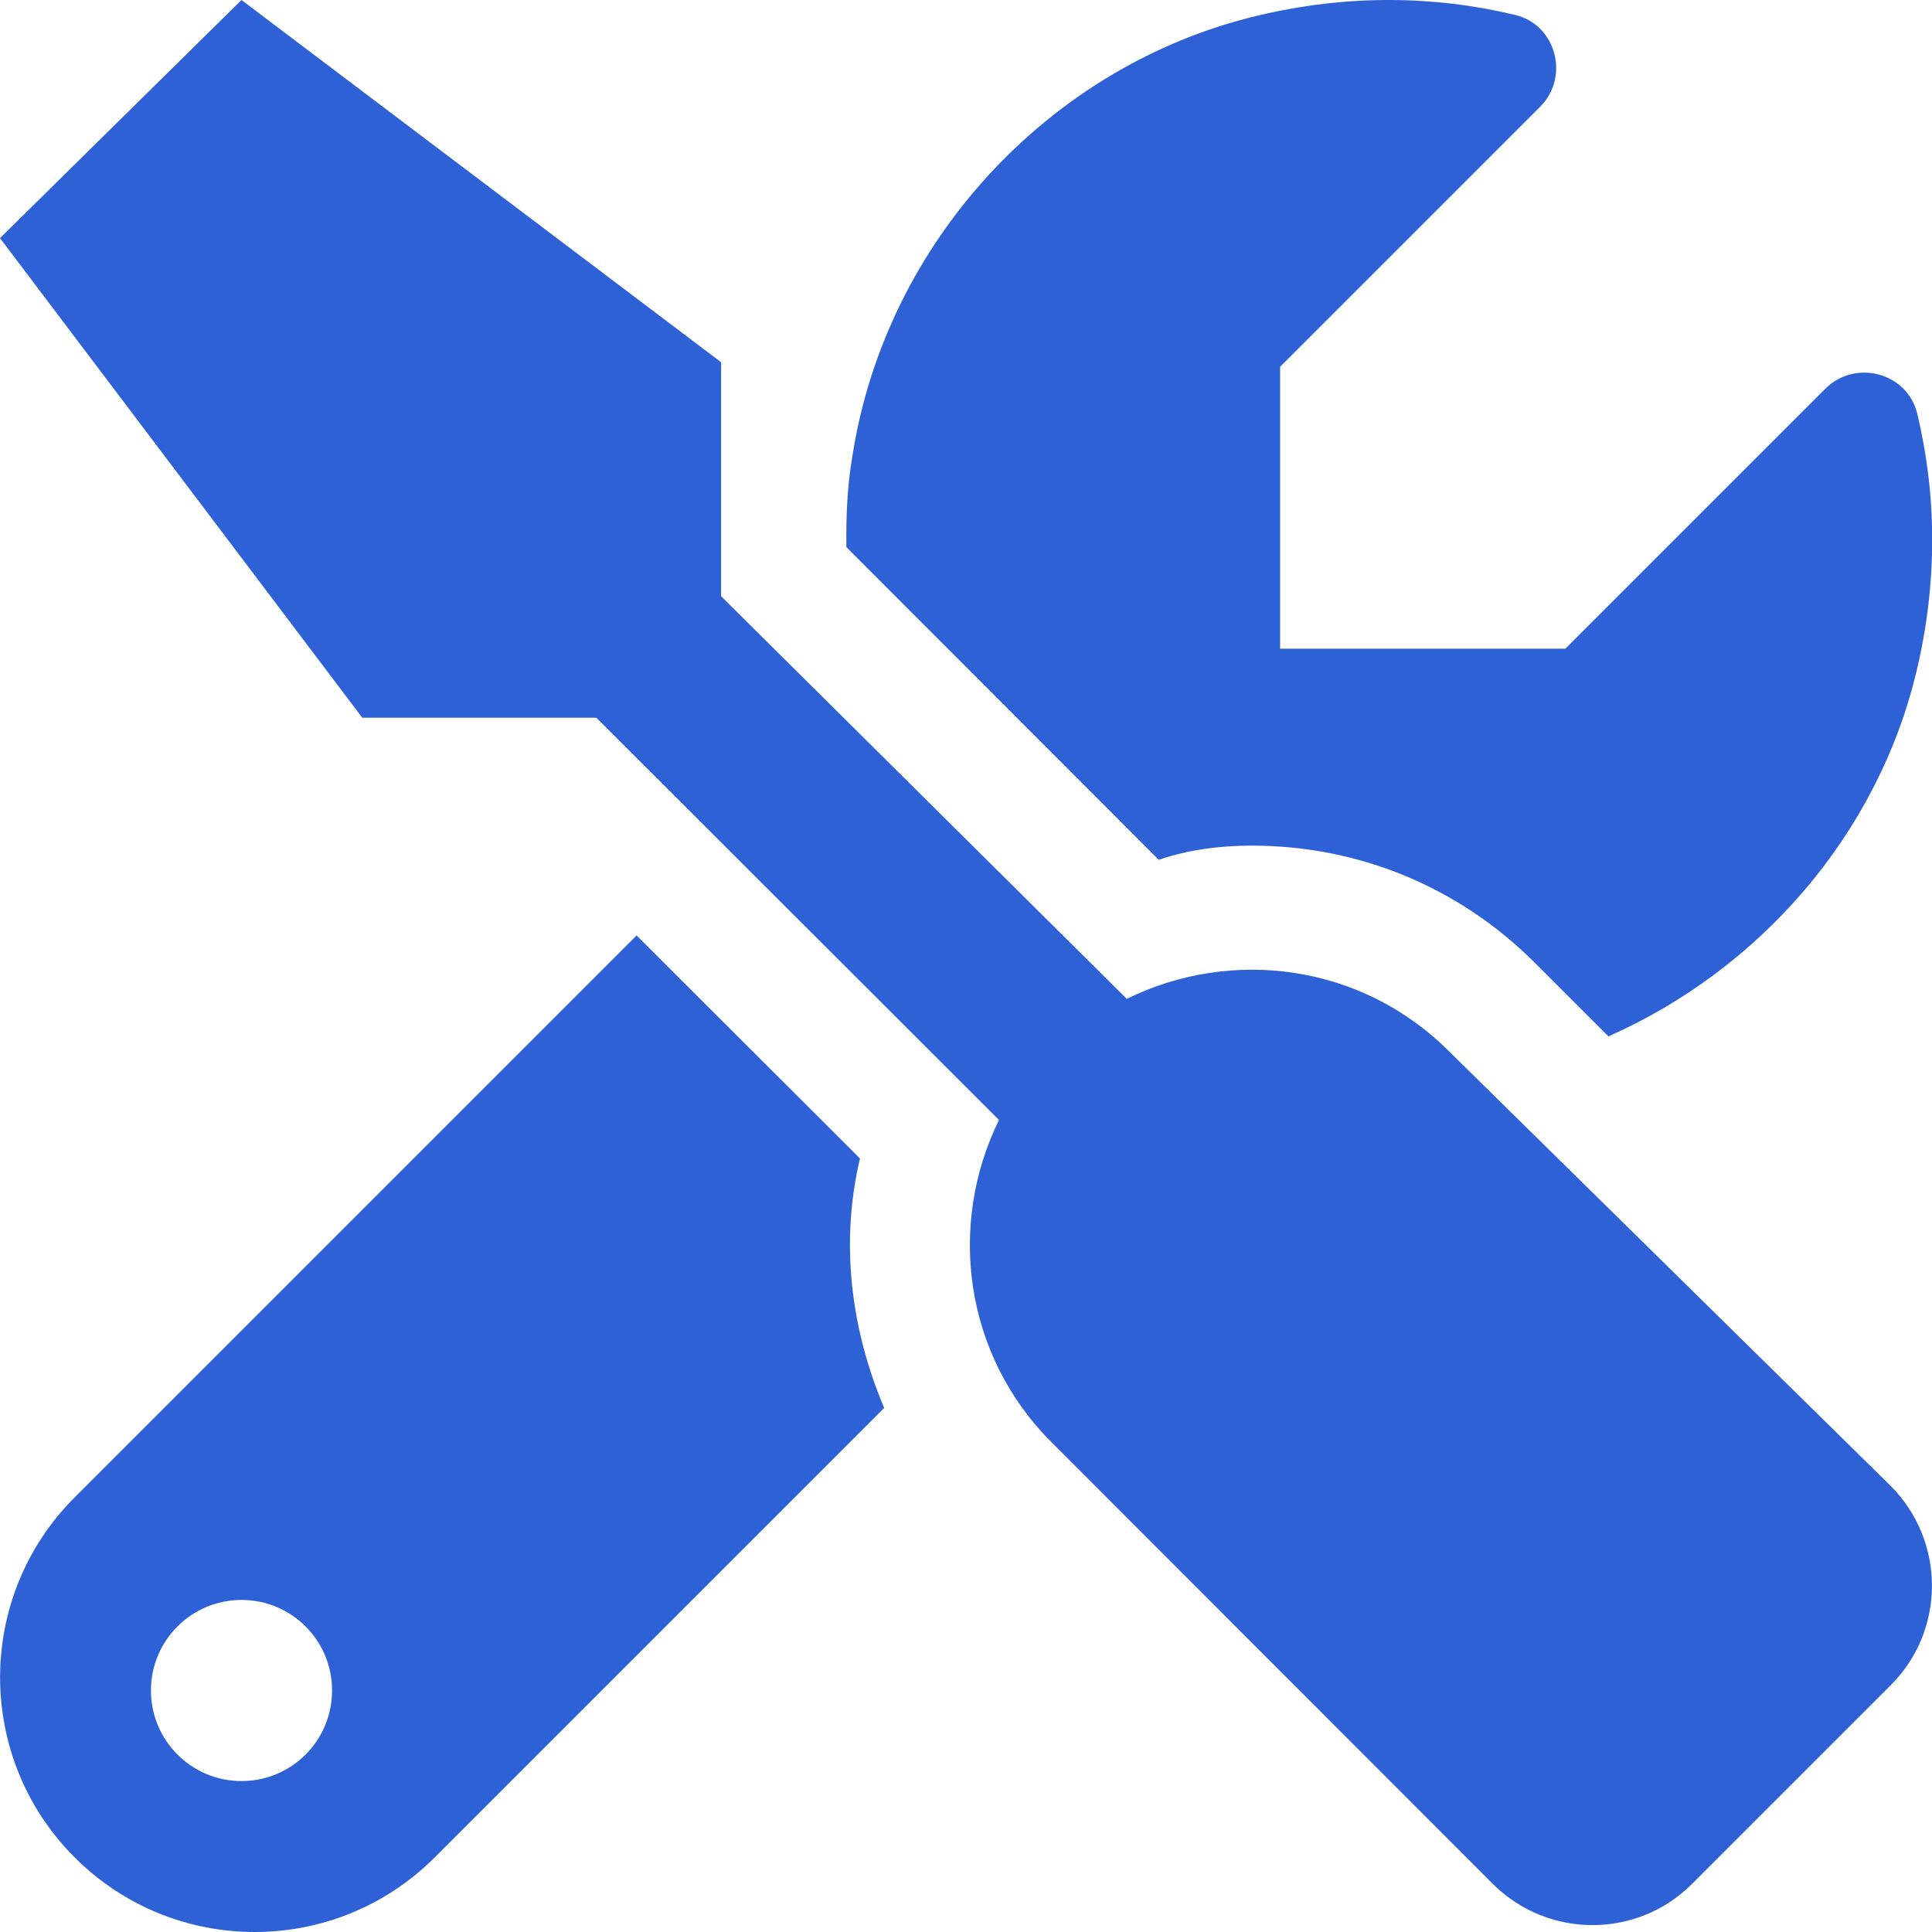
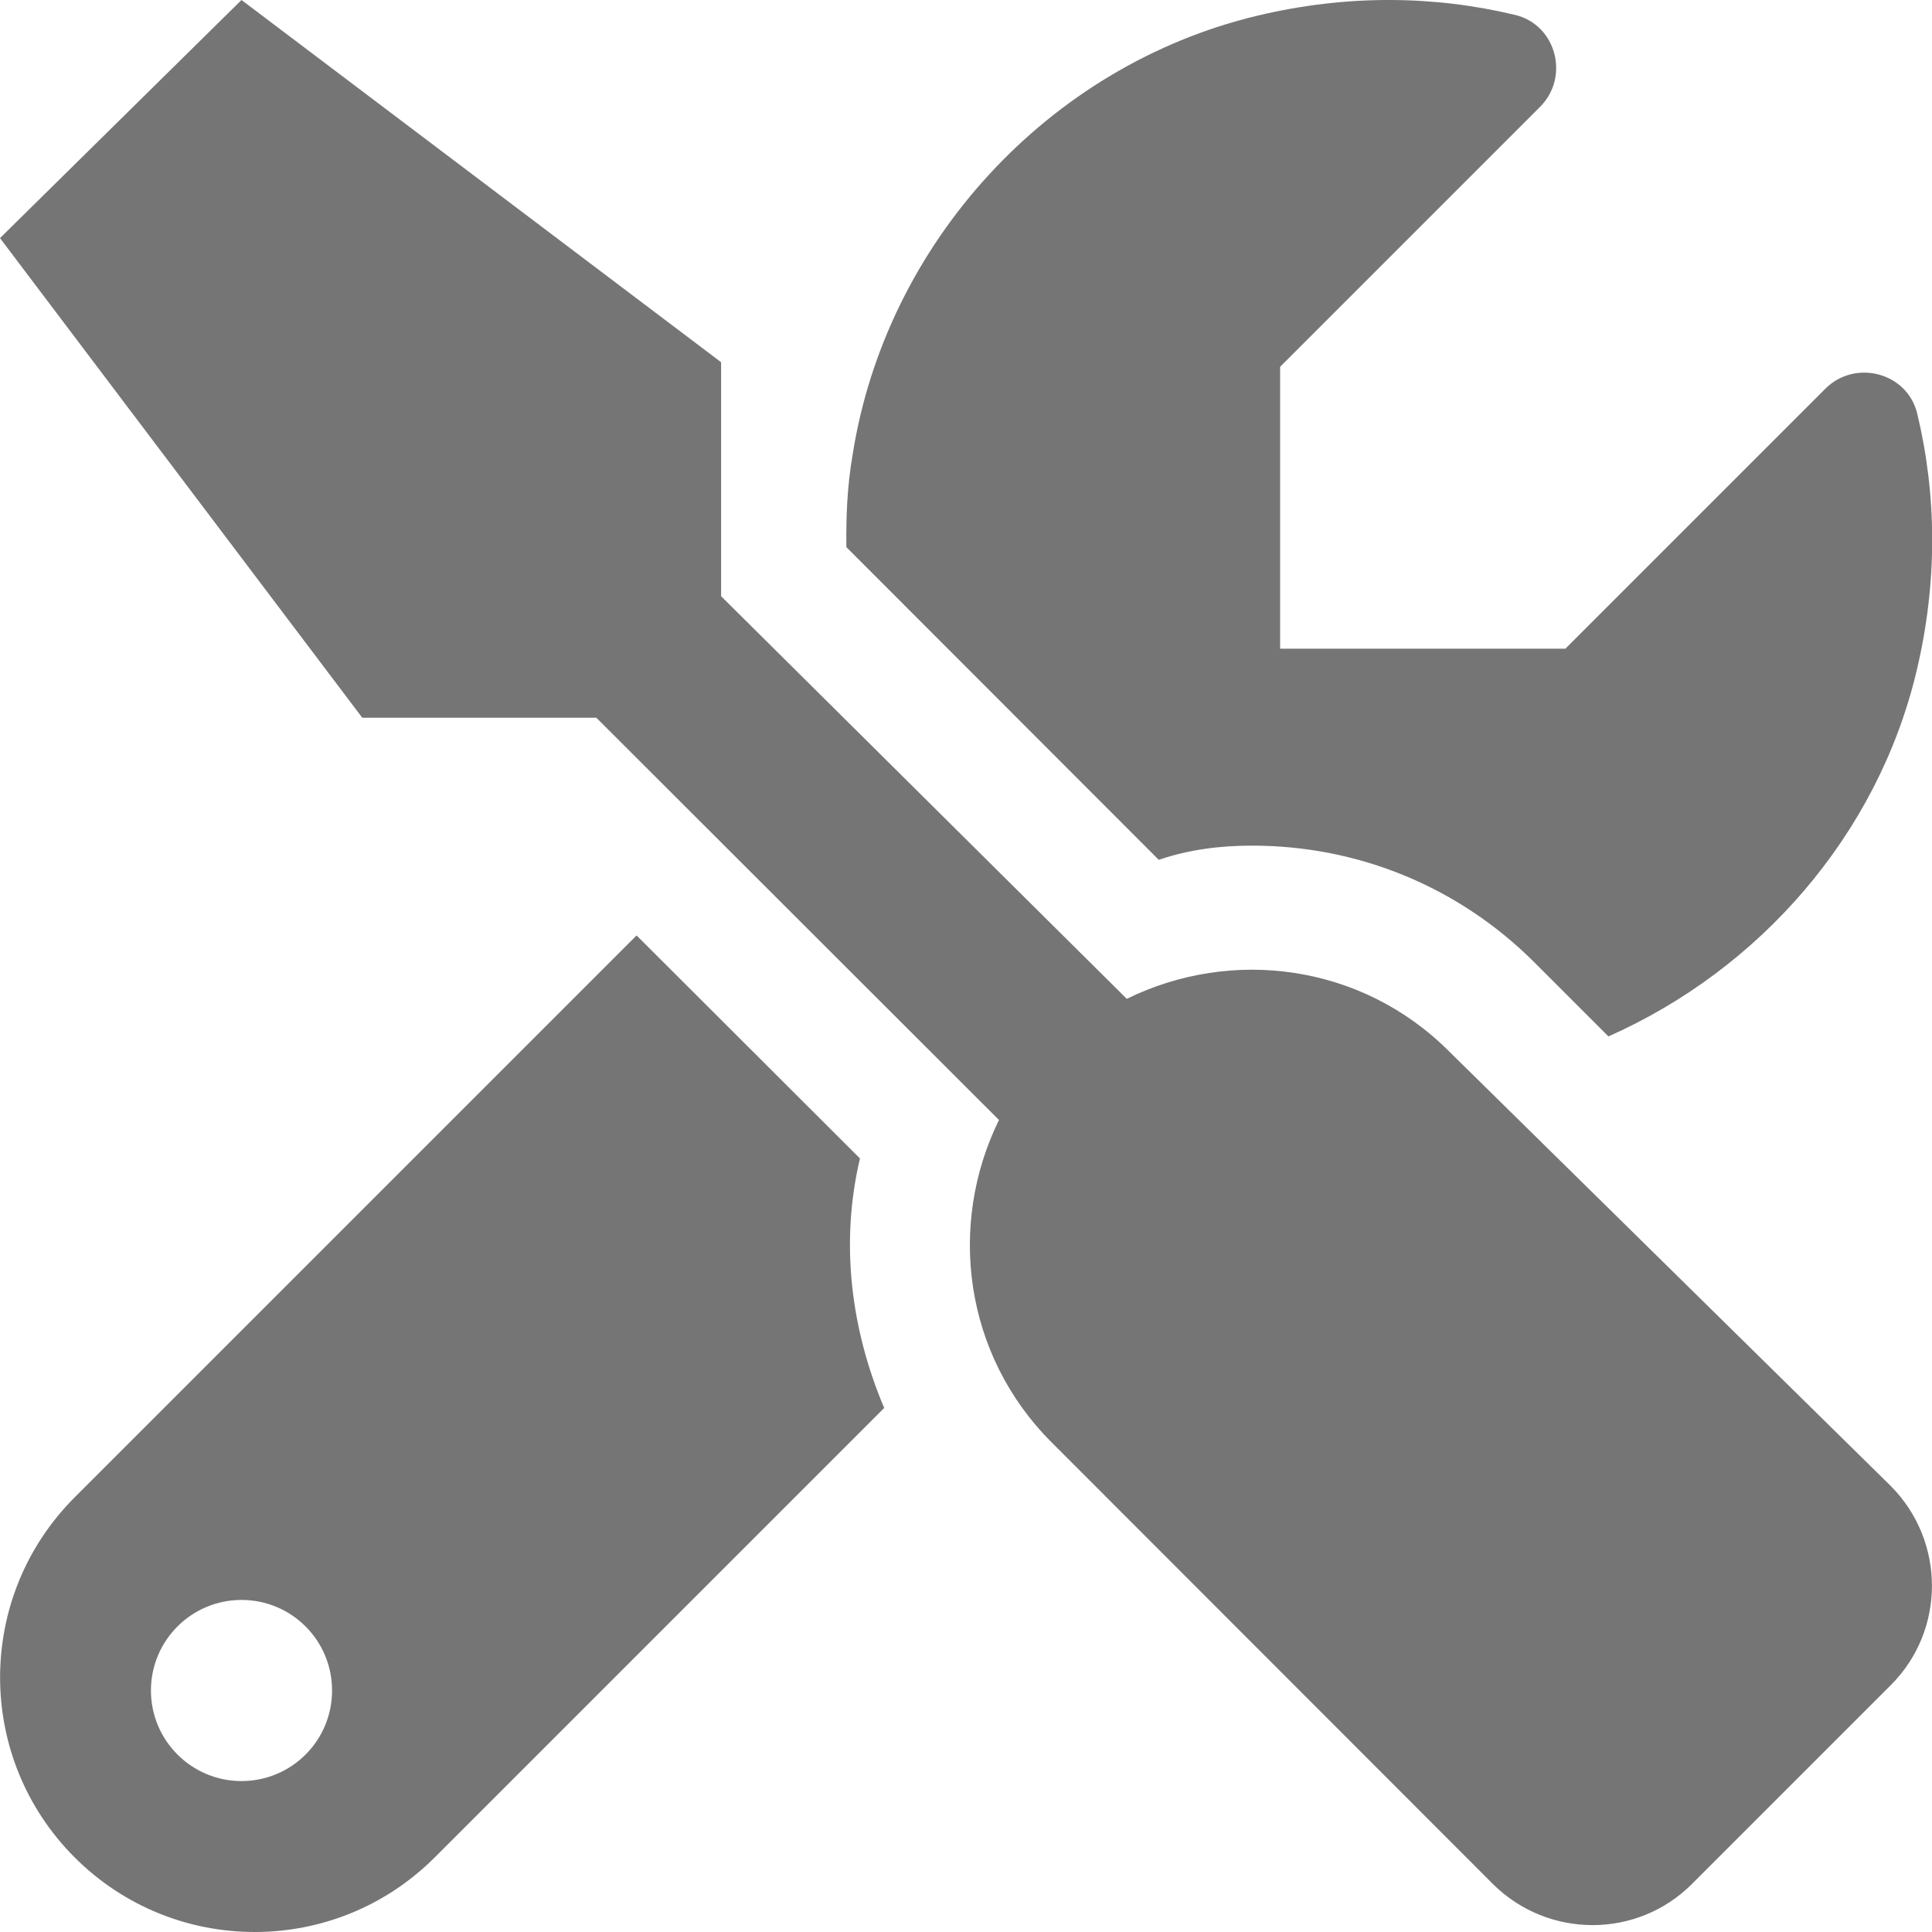
<svg xmlns="http://www.w3.org/2000/svg" viewBox="0 0 512 512">
-   <path fill="#2F61D6" d="M331.8 224.1c28.29 0 54.88 10.99 74.86 30.97l19.59 19.59c40.01-17.74 71.25-53.3 81.62-96.65c5.725-23.92 5.34-47.08 .215-68.4c-2.613-10.88-16.43-14.51-24.34-6.604l-68.9 68.9h-75.6V97.2l68.9-68.9c7.912-7.912 4.275-21.73-6.604-24.34c-21.32-5.125-44.48-5.51-68.4 .215c-55.3 13.23-98.39 60.22-107.2 116.4C224.5 128.9 224.2 137 224.3 145l82.78 82.86C315.2 225.1 323.5 224.1 331.8 224.1zM384 278.6c-23.16-23.16-57.57-27.57-85.39-13.9L191.1 158L191.1 95.99l-127.1-95.99L0 63.1l96 127.1l62.04 .008l106.7 106.6c-13.67 27.82-9.251 62.23 13.91 85.39l117 117.1c14.62 14.5 38.21 14.5 52.71-.002l52.75-52.75c14.5-14.5 14.5-38.08-.002-52.71L384 278.6zM227.9 307L168.7 247.9l-148.9 148.9c-26.37 26.37-26.37 69.08 0 95.45C32.96 505.4 50.21 512 67.5 512s34.54-6.592 47.72-19.78l119.1-119.1C225.5 352.3 222.6 329.4 227.9 307zM64 472c-13.25 0-24-10.75-24-24c0-13.26 10.75-24 24-24S88 434.7 88 448C88 461.3 77.25 472 64 472z" />
+   <path fill="#757575" d="M331.8 224.1c28.29 0 54.88 10.99 74.86 30.97l19.59 19.59c40.01-17.74 71.25-53.3 81.62-96.65c5.725-23.92 5.34-47.08 .215-68.4c-2.613-10.88-16.43-14.51-24.34-6.604l-68.9 68.9h-75.6V97.2l68.9-68.9c7.912-7.912 4.275-21.73-6.604-24.34c-21.32-5.125-44.48-5.51-68.4 .215c-55.3 13.23-98.39 60.22-107.2 116.4C224.5 128.9 224.2 137 224.3 145l82.78 82.86C315.2 225.1 323.5 224.1 331.8 224.1zM384 278.6c-23.16-23.16-57.57-27.57-85.39-13.9L191.1 158L191.1 95.99l-127.1-95.99L0 63.1l96 127.1l62.04 .008l106.7 106.6c-13.67 27.82-9.251 62.23 13.91 85.39l117 117.1c14.62 14.5 38.21 14.5 52.71-.002l52.75-52.75c14.5-14.5 14.5-38.08-.002-52.71L384 278.6zM227.9 307L168.7 247.9l-148.9 148.9c-26.37 26.37-26.37 69.08 0 95.45C32.96 505.4 50.21 512 67.5 512s34.54-6.592 47.72-19.78l119.1-119.1C225.5 352.3 222.6 329.4 227.9 307zM64 472c-13.25 0-24-10.75-24-24c0-13.26 10.75-24 24-24S88 434.7 88 448C88 461.3 77.25 472 64 472z" />
</svg>
